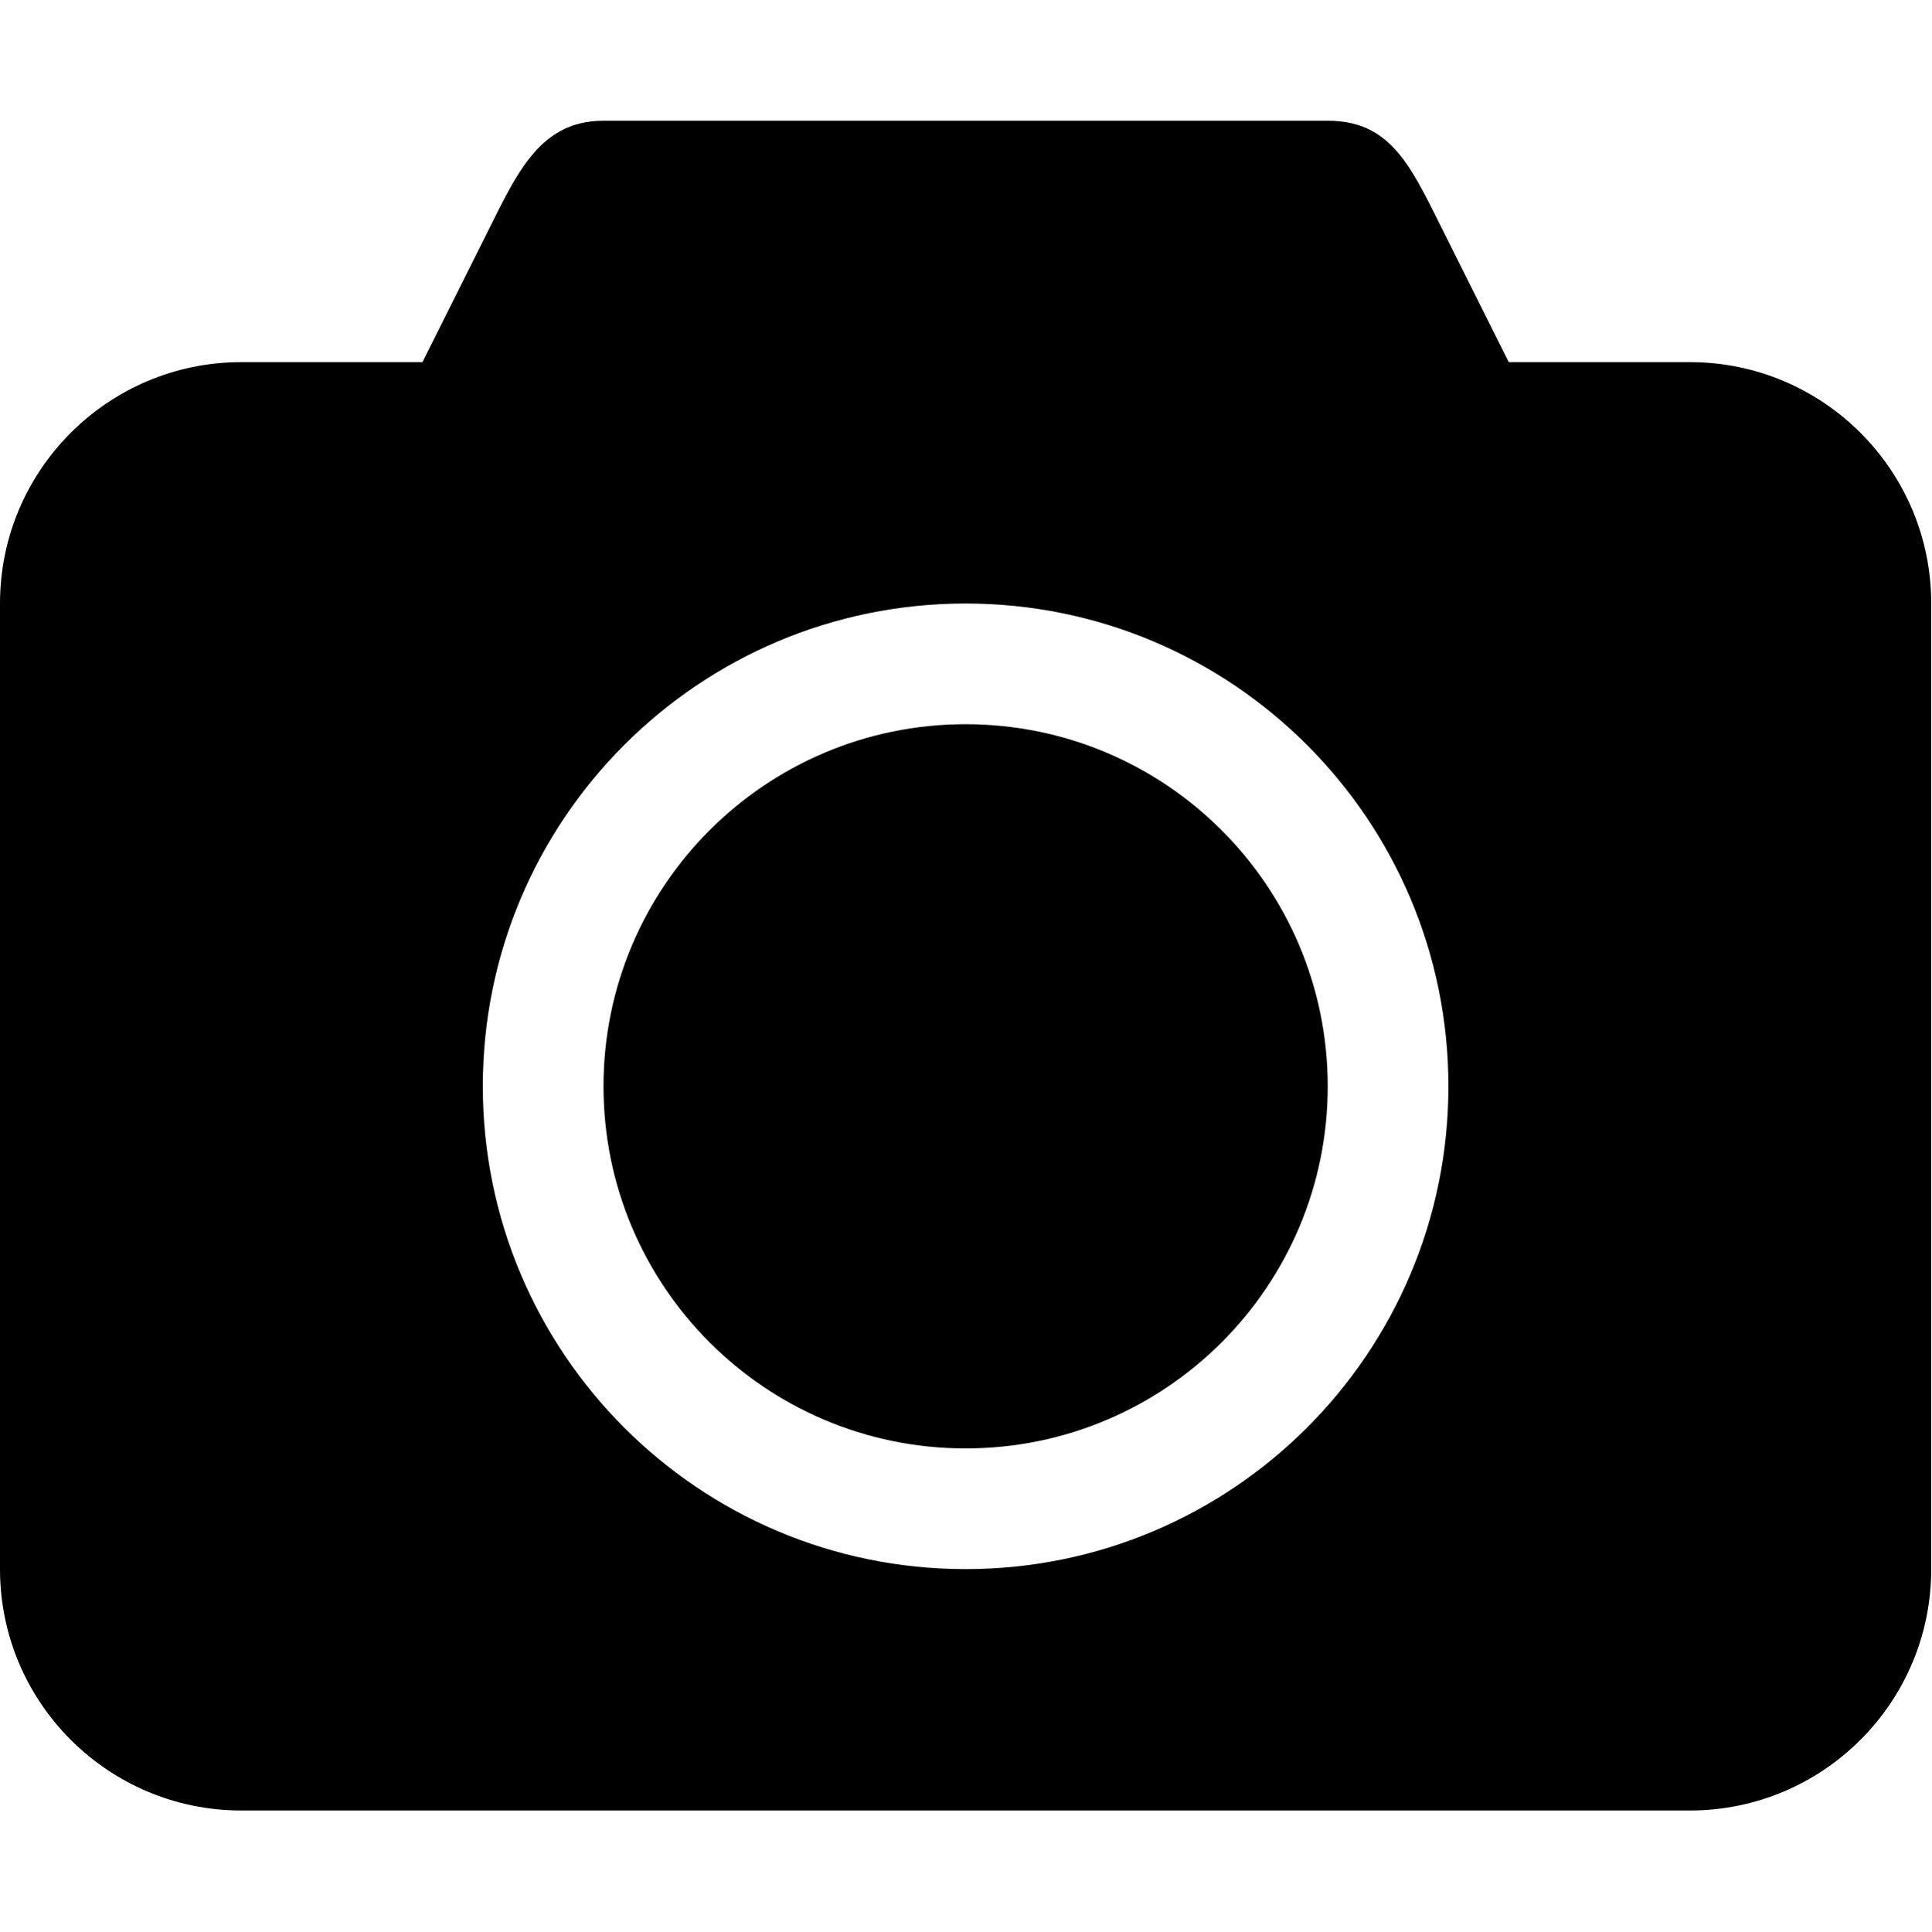
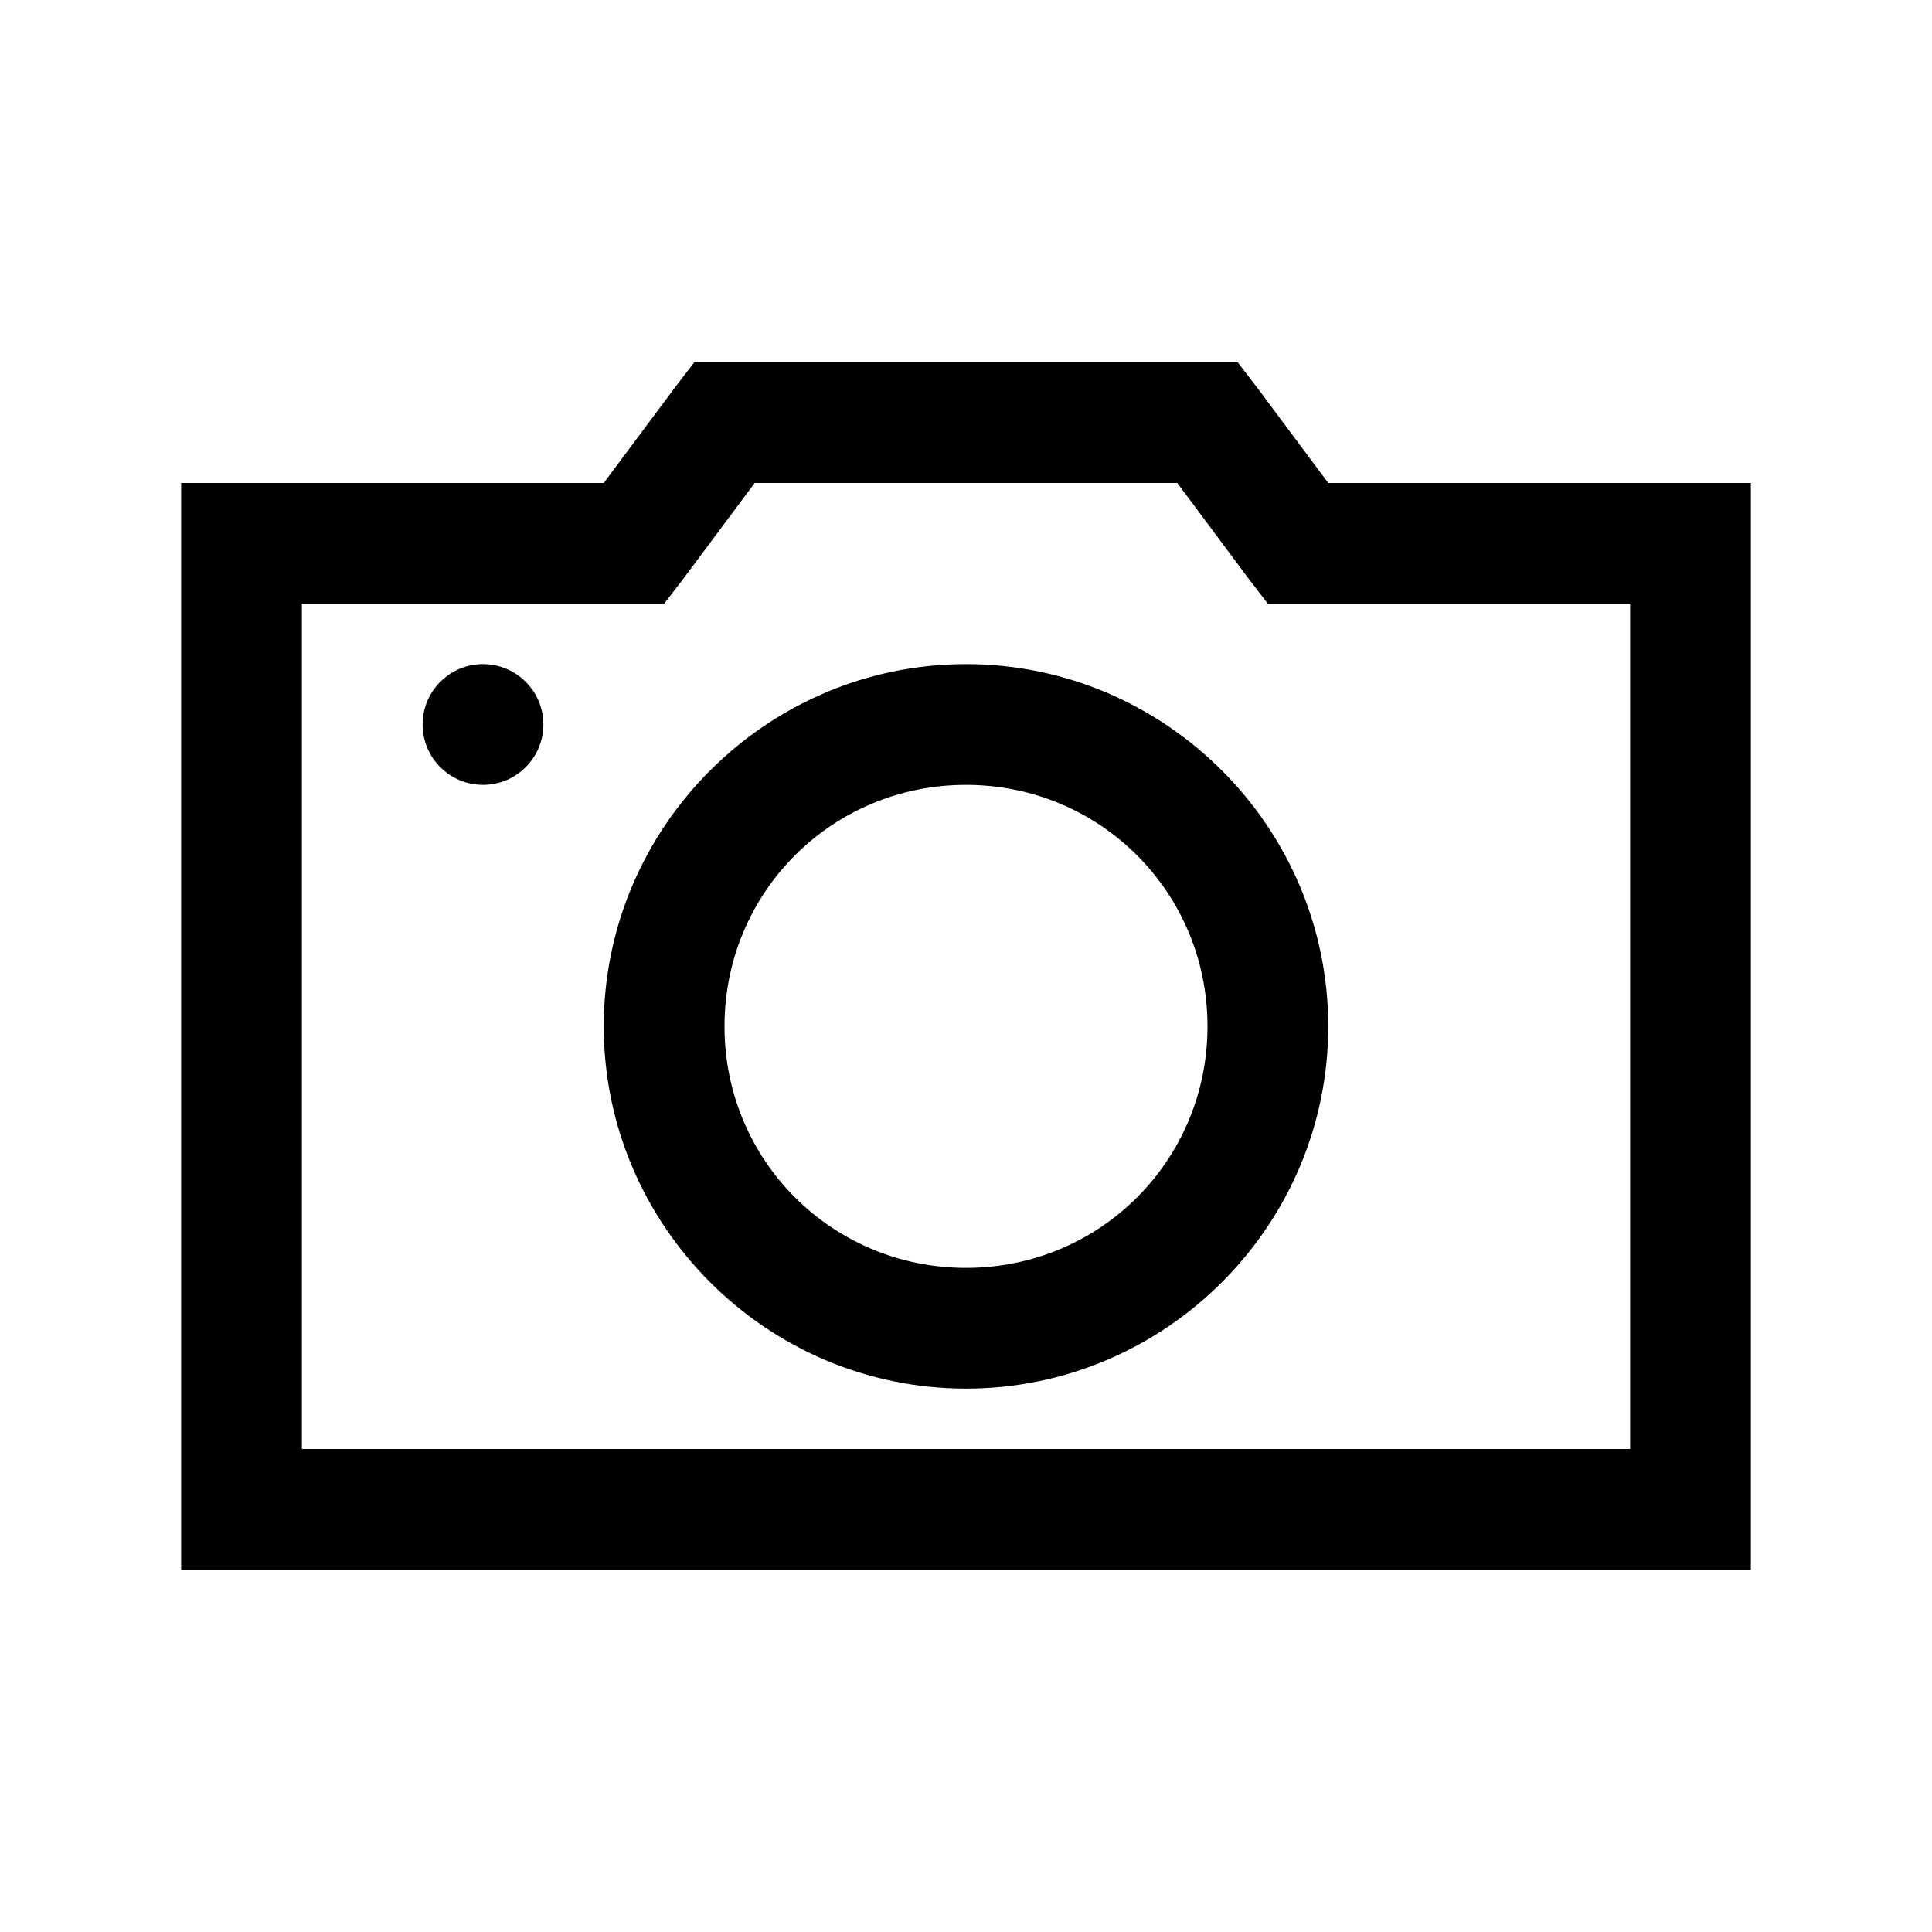
- <svg xmlns="http://www.w3.org/2000/svg" version="1.1" id="Capa_1" x="0px" y="0px" width="605.113px" height="605.113px" viewBox="0 0 605.113 605.113" style="enable-background:new 0 0 605.113 605.113;" xml:space="preserve">
-   <g>
-     <g>
-       <path d="M529.473,113.459h-56.729l-18.91-37.82C442.695,53.628,436.91,37.82,416.016,37.82H189.097    c-20.895,0-27.797,18.04-37.82,37.819l-18.91,37.82H75.639C33.867,113.459,0,147.326,0,189.098v302.556    c0,41.771,33.867,75.639,75.639,75.639h453.835c41.771,0,75.639-33.867,75.639-75.639V189.098    C605.111,147.327,571.244,113.459,529.473,113.459z M302.556,491.654c-83.543,0-151.278-67.734-151.278-151.277    s67.735-151.278,151.278-151.278c83.543,0,151.278,67.735,151.278,151.278S386.1,491.654,302.556,491.654z" />
-       <path d="M302.556,226.918c-62.667,0-113.459,50.792-113.459,113.459c0,62.668,50.792,113.459,113.459,113.459    c62.667,0,113.459-50.791,113.459-113.459S365.223,226.918,302.556,226.918z" />
-     </g>
-   </g>
-   <g>
- </g>
-   <g>
- </g>
-   <g>
- </g>
-   <g>
- </g>
-   <g>
- </g>
-   <g>
- </g>
-   <g>
- </g>
-   <g>
- </g>
-   <g>
- </g>
-   <g>
- </g>
-   <g>
- </g>
-   <g>
- </g>
-   <g>
- </g>
-   <g>
- </g>
-   <g>
- </g>
+ <svg xmlns="http://www.w3.org/2000/svg" viewBox="0 0 32 32">
+   <path style="text-indent:0;text-align:start;line-height:normal;text-transform:none;block-progression:tb;-inkscape-font-specification:Bitstream Vera Sans" d="M 11.5 6 L 11.188 6.406 L 10 8 L 4 8 L 3 8 L 3 9 L 3 25 L 3 26 L 4 26 L 28 26 L 29 26 L 29 25 L 29 9 L 29 8 L 28 8 L 22 8 L 20.812 6.406 L 20.5 6 L 20 6 L 12 6 L 11.5 6 z M 12.5 8 L 19.5 8 L 20.688 9.594 L 21 10 L 21.5 10 L 27 10 L 27 24 L 5 24 L 5 10 L 10.5 10 L 11 10 L 11.312 9.594 L 12.5 8 z M 8 11 C 7.448 11 7 11.448 7 12 C 7 12.552 7.448 13 8 13 C 8.552 13 9 12.552 9 12 C 9 11.448 8.552 11 8 11 z M 16 11 C 12.698 11 10 13.698 10 17 C 10 20.302 12.698 23 16 23 C 19.302 23 22 20.302 22 17 C 22 13.698 19.302 11 16 11 z M 16 13 C 18.221 13 20 14.779 20 17 C 20 19.221 18.221 21 16 21 C 13.779 21 12 19.221 12 17 C 12 14.779 13.779 13 16 13 z" color="#000" overflow="visible" font-family="Bitstream Vera Sans" />
</svg>
